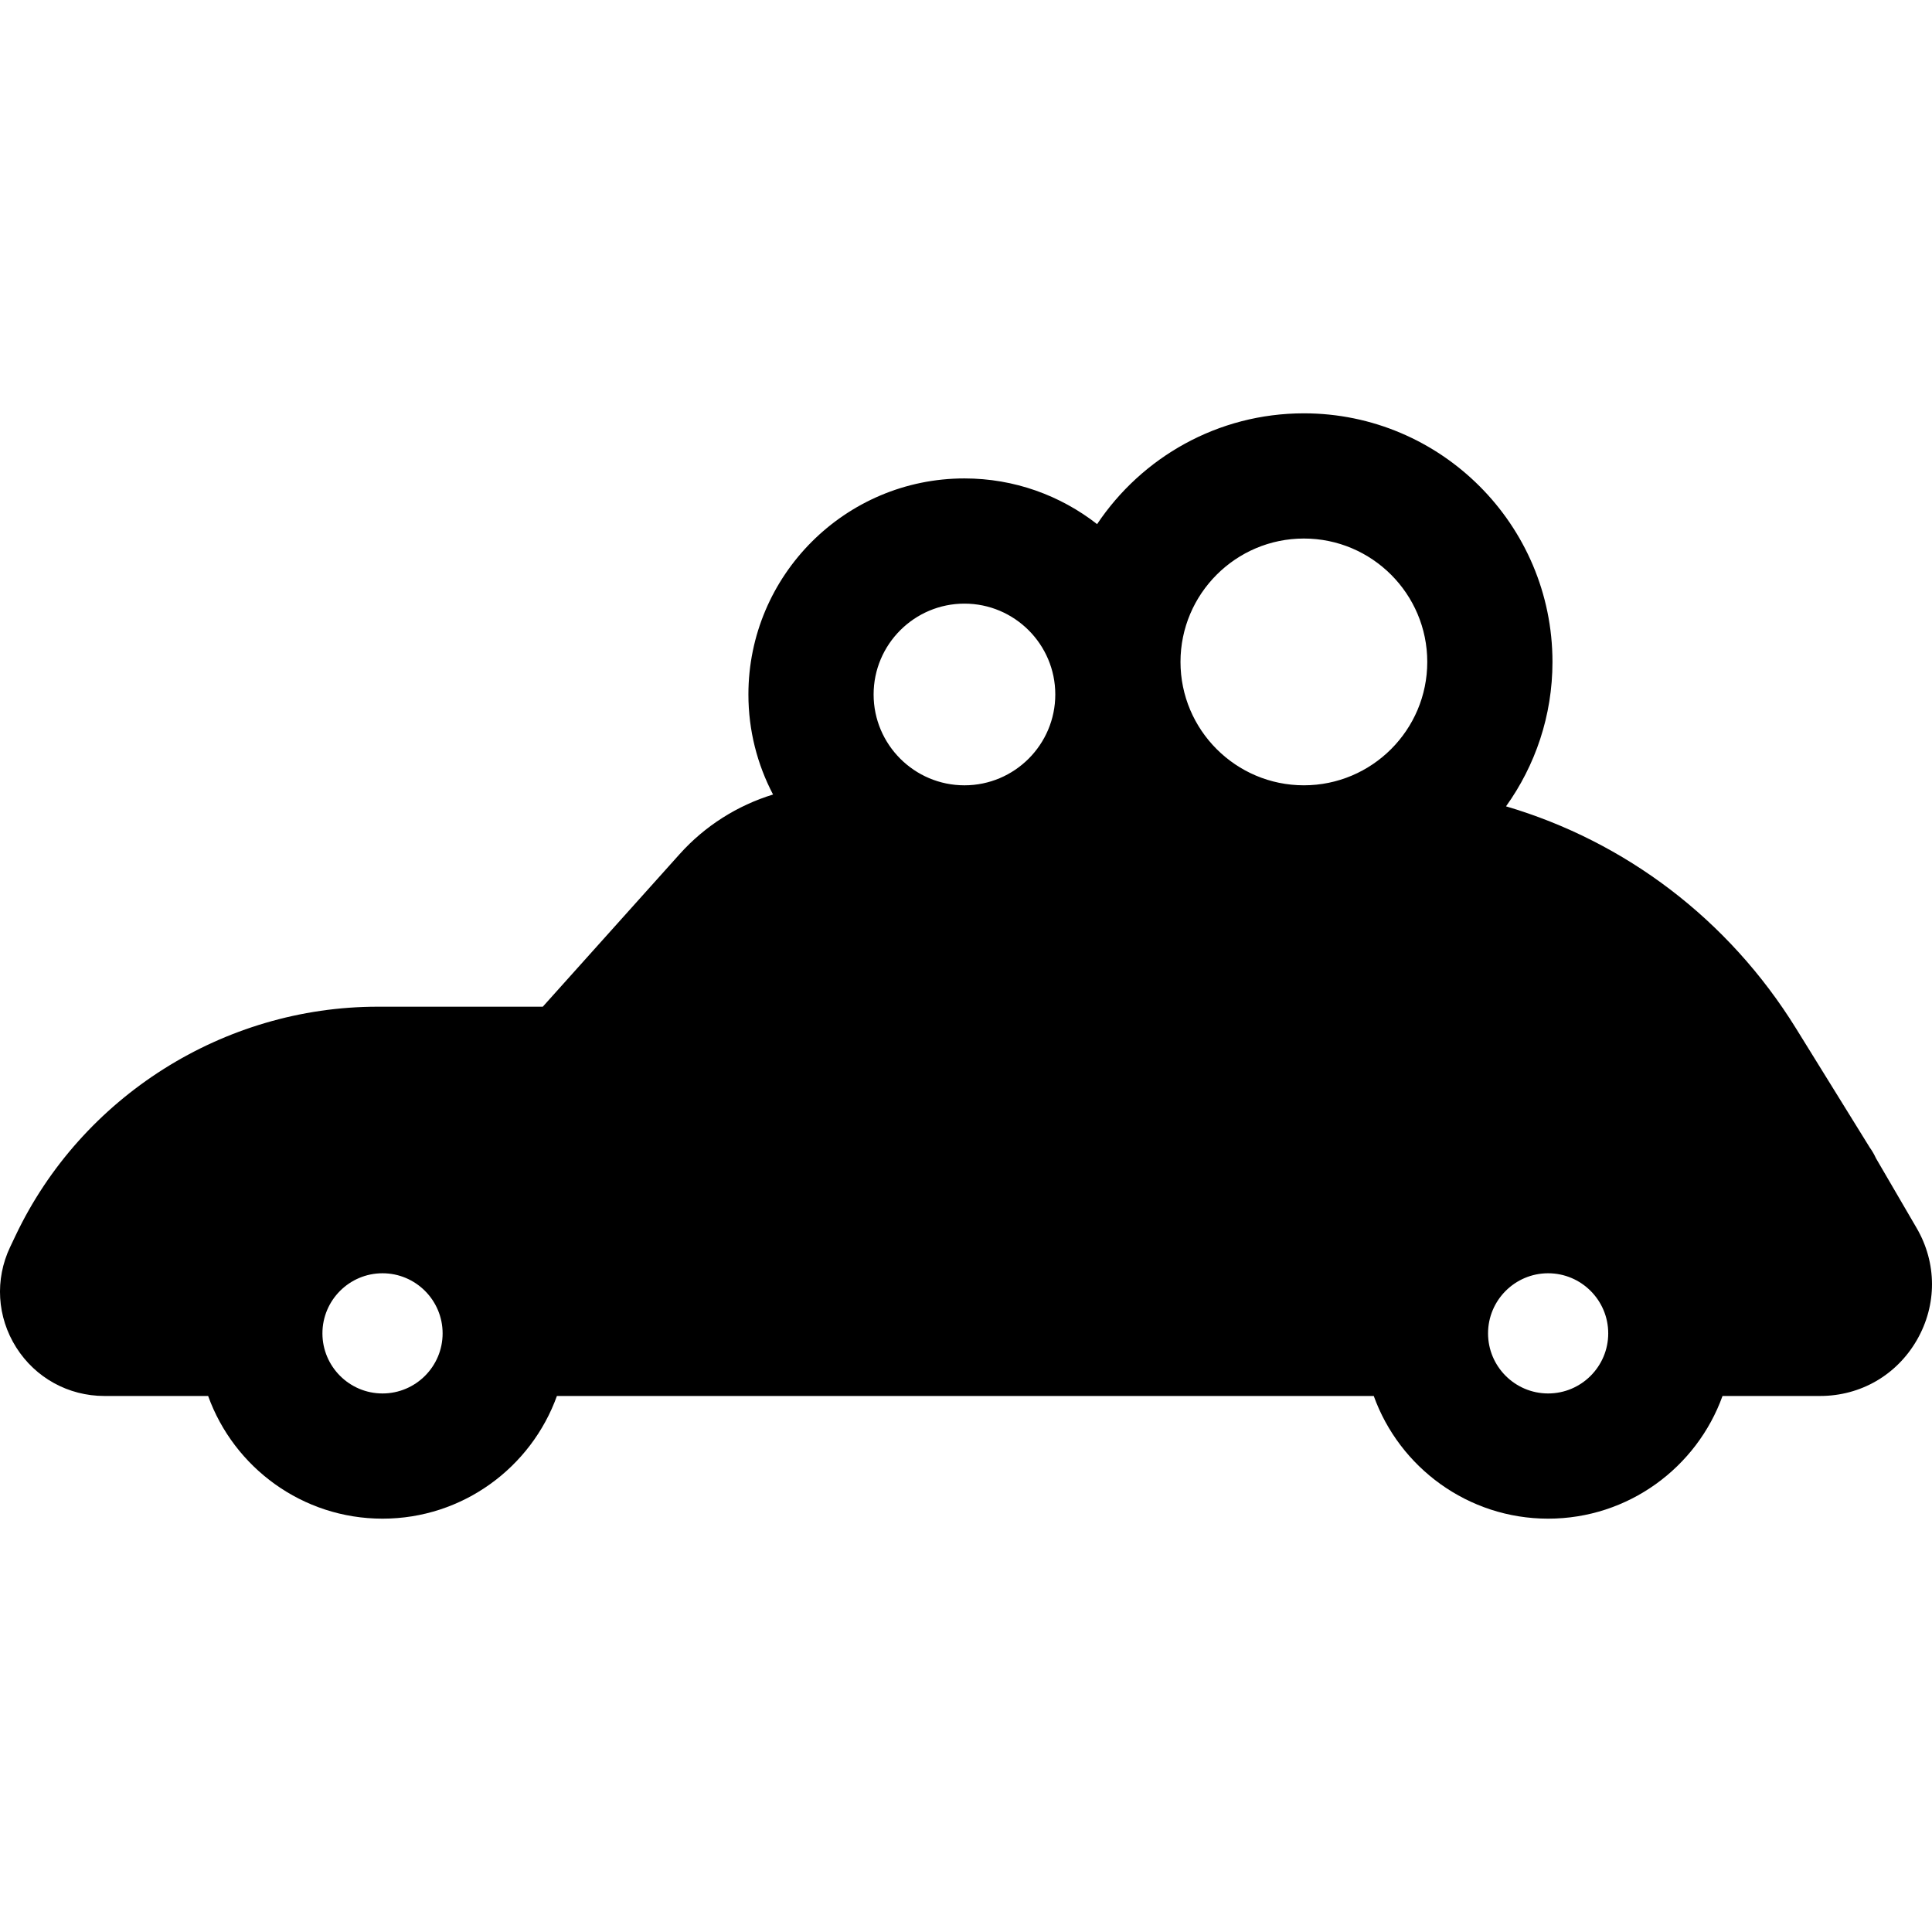
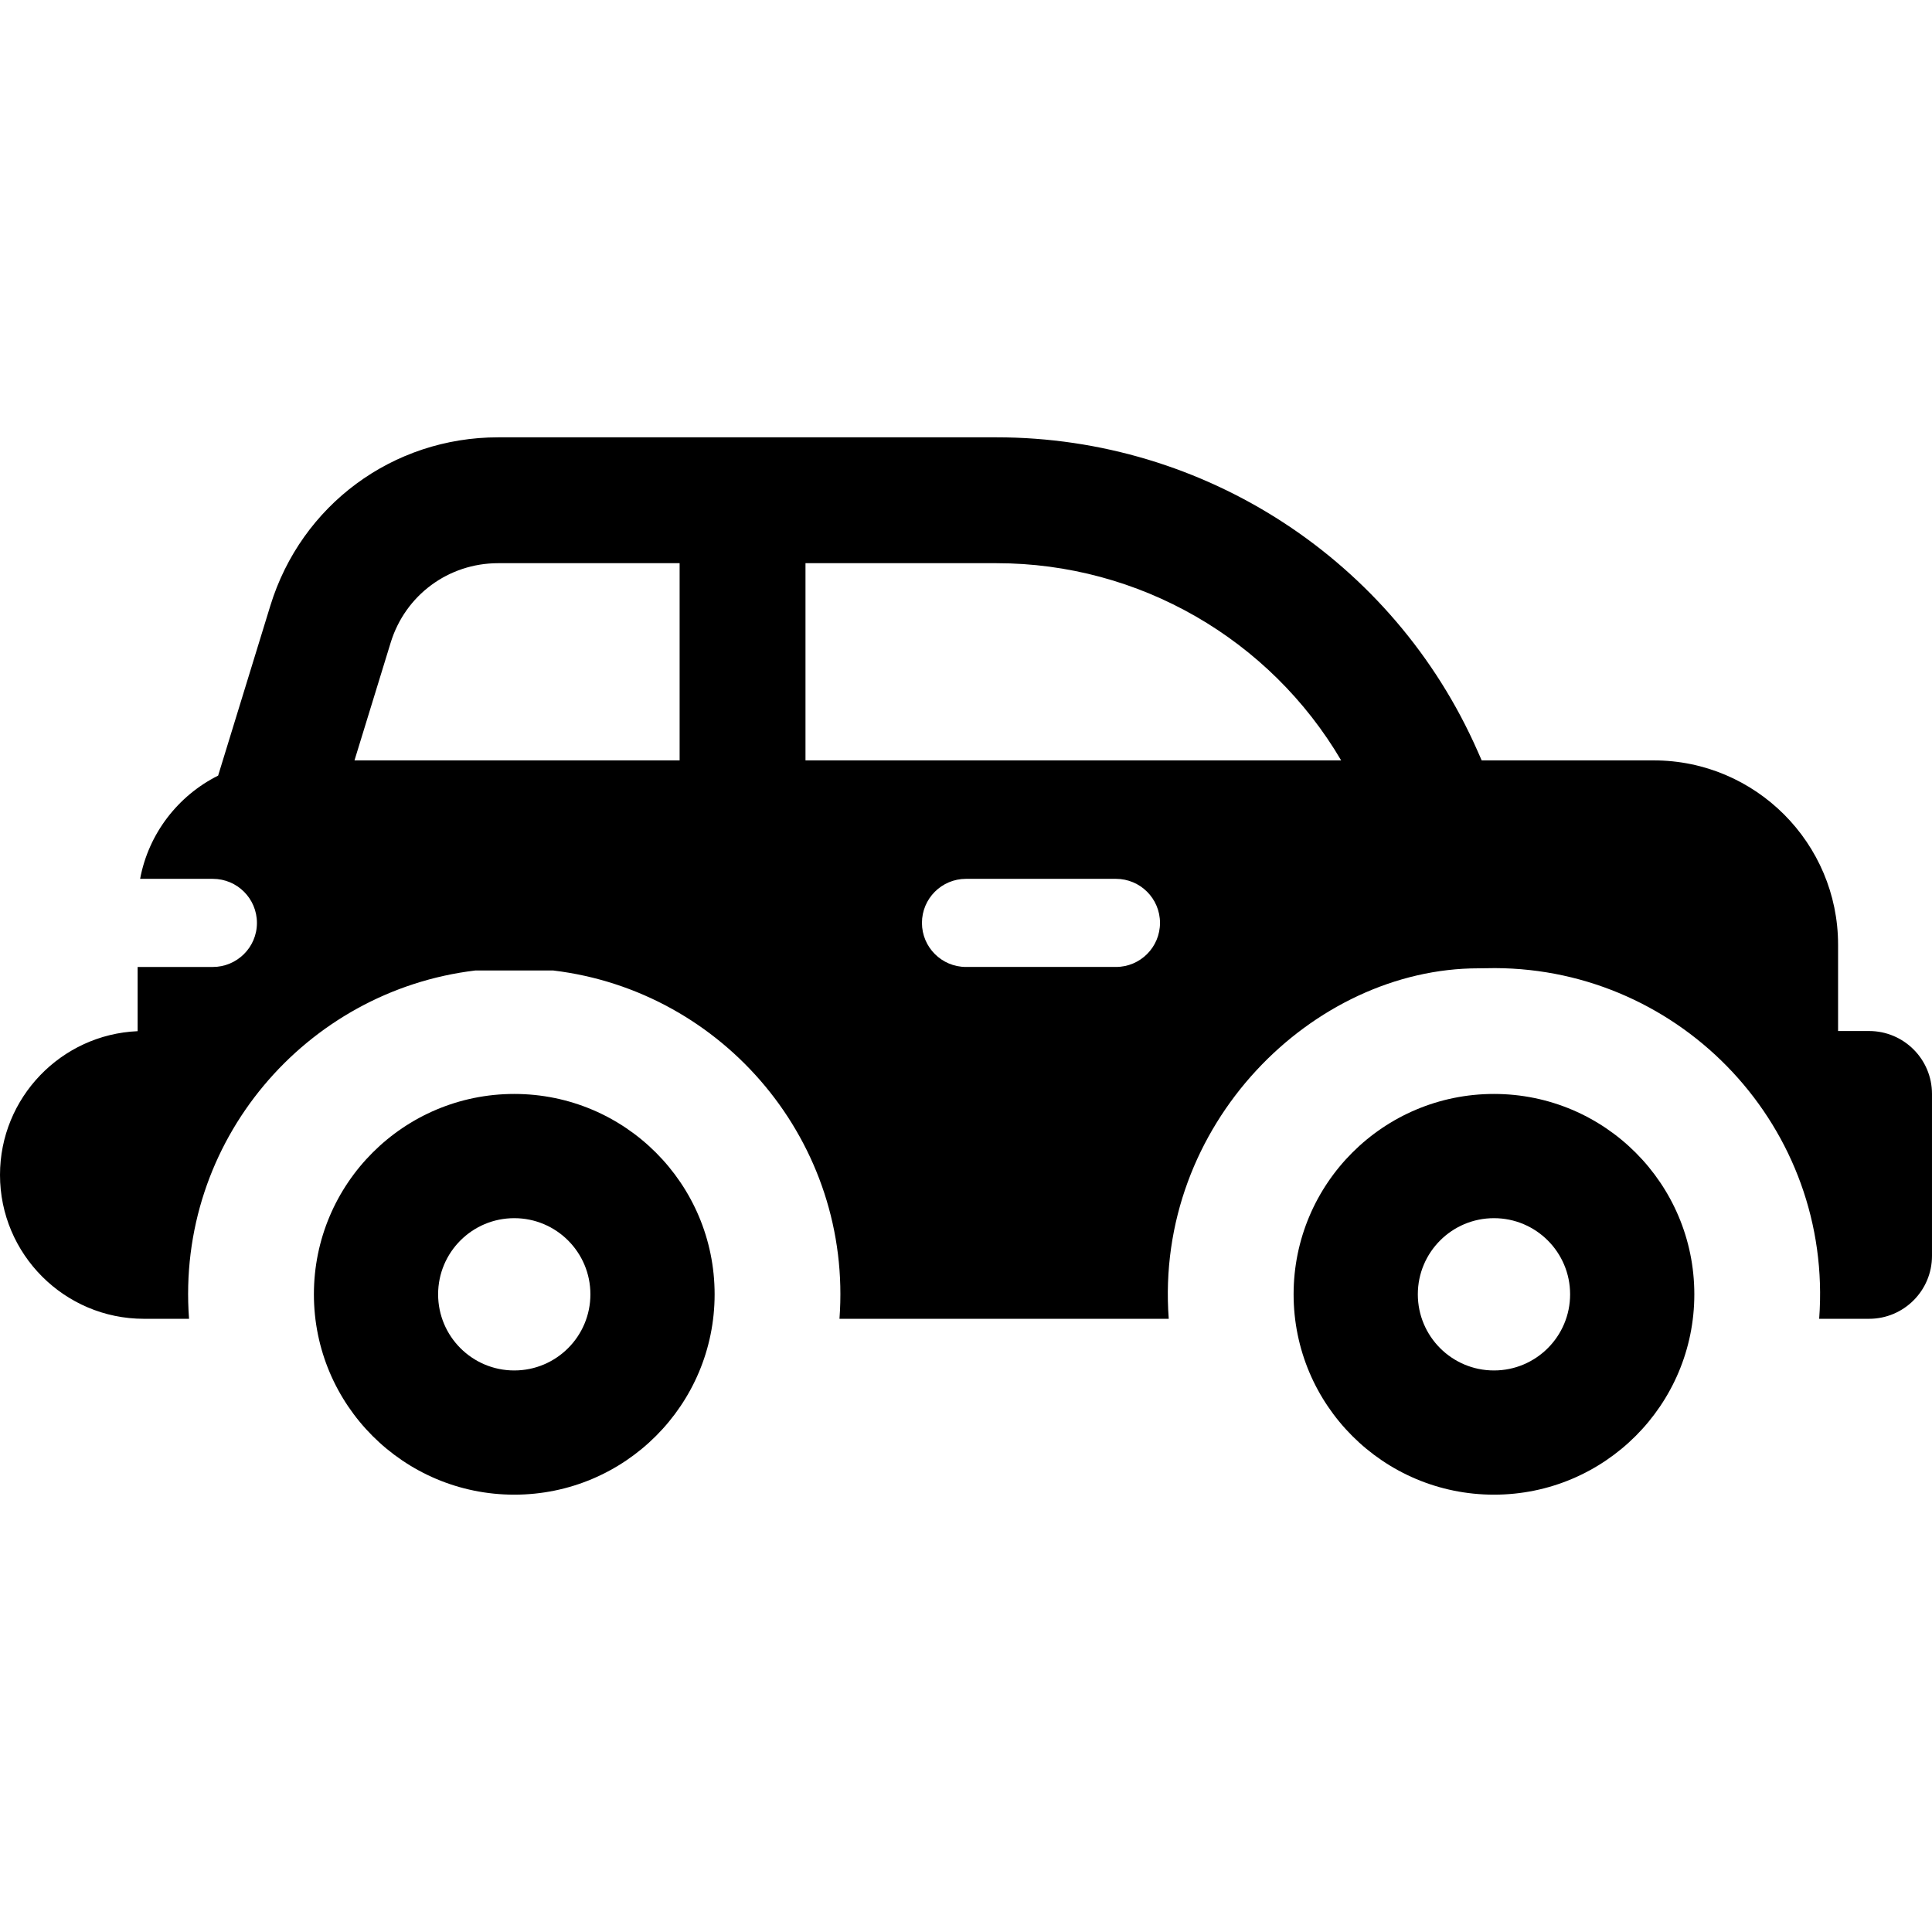
- <svg xmlns="http://www.w3.org/2000/svg" version="1.1" id="Capa_1" x="0px" y="0px" viewBox="0 0 231.46 231.46" style="enable-background:new 0 0 231.46 231.46;" xml:space="preserve">
-   <path d="M229.617,147.119l-4.872-8.359c-0.206-0.455-0.456-0.887-0.745-1.288l-8.823-14.252c-8.109-13.1-20.476-22.409-34.75-26.618  c3.497-4.881,5.564-10.853,5.564-17.302c0-16.422-13.36-29.782-29.782-29.782c-10.32,0-19.427,5.278-24.773,13.274  c-4.39-3.426-9.904-5.475-15.892-5.475c-14.271,0-25.882,11.611-25.882,25.883c0,4.323,1.071,8.398,2.952,11.984  c-4.269,1.312-8.156,3.757-11.192,7.143l-16.394,18.279H45.249c-18.446,0-35.479,10.768-43.389,27.43l-0.645,1.357  c-1.848,3.893-1.576,8.391,0.727,12.033s6.25,5.816,10.559,5.816h12.434c3.083,8.561,11.283,14.699,20.892,14.699  c9.61,0,17.811-6.138,20.893-14.699h97.86c3.083,8.561,11.283,14.699,20.892,14.699s17.81-6.138,20.892-14.699h11.69  c4.85,0,9.188-2.511,11.604-6.716C232.075,156.321,232.059,151.309,229.617,147.119z M45.827,166.941  c-3.97,0-7.199-3.229-7.199-7.199s3.229-7.2,7.199-7.2s7.2,3.23,7.2,7.2S49.797,166.941,45.827,166.941z M115.544,94.083  c-6,0-10.882-4.882-10.882-10.883s4.882-10.883,10.882-10.883c6.001,0,10.883,4.882,10.883,10.883S121.545,94.083,115.544,94.083z   M141.427,79.3c0-8.151,6.631-14.782,14.782-14.782s14.782,6.631,14.782,14.782s-6.631,14.782-14.782,14.782  S141.427,87.451,141.427,79.3z M185.472,166.941c-3.97,0-7.199-3.229-7.199-7.199s3.229-7.2,7.199-7.2s7.199,3.23,7.199,7.2  S189.442,166.941,185.472,166.941z" />
+ <svg xmlns="http://www.w3.org/2000/svg" version="1.1" id="Layer_1" x="0px" y="0px" viewBox="0 0 511.998 511.998" style="enable-background:new 0 0 511.998 511.998;" xml:space="preserve">
+   <g>
+     <g>
+       <path d="M495.322,273.23h-8.214v-22.881c0-26.929-21.908-48.838-48.838-48.838h-45.609l-1.096-2.487    c-22.25-50.499-72.284-83.129-127.466-83.129H132.02c-27.912,0-52.173,17.927-60.373,44.607l-13.841,45.043    c-10.609,5.298-18.436,15.354-20.674,27.358c6.888,0,12.436,0,19.282,0c6.448,0,11.675,5.227,11.675,11.675    c0,6.56-5.367,11.675-11.675,11.675H36.472v17.019C16.213,274.145,0,290.892,0,311.361c0,21.027,17.106,38.133,38.132,38.133    h11.966c-3.515-47.129,31.049-86.927,75.828-92.301h20.714c45.217,5.426,79.307,45.674,75.828,92.301h87.259    c-3.845-51.52,38.249-92.88,82.06-92.88c1.554,0,4.367-0.057,4.367-0.057c49.665,0.138,89.71,42.424,85.944,92.937h13.22    c9.211,0,16.678-7.467,16.678-16.678v-42.908C512,280.696,504.534,273.23,495.322,273.23z M180.106,201.51H93.943l9.59-31.21    c3.868-12.59,15.317-21.05,28.488-21.05h48.085V201.51z M295.736,256.251H256c-6.448,0-11.675-5.227-11.675-11.675    c0-6.448,5.227-11.675,11.675-11.675h39.736c6.448,0,11.675,5.227,11.675,11.675C307.411,251.024,302.184,256.251,295.736,256.251    z M213.462,201.511v-52.26H264.1c37.825,0,72.461,20.164,91.321,52.26H213.462z" />
+     </g>
+   </g>
+   <g>
+     <g>
+       <path d="M136.284,289.906c-29.326,0-53.098,23.773-53.098,53.098c0,29.326,23.773,53.098,53.098,53.098    c29.326,0,53.098-23.773,53.098-53.098C189.382,313.679,165.61,289.906,136.284,289.906z M136.284,363.184    c-11.144,0-20.179-9.034-20.179-20.178s9.034-20.179,20.179-20.179c11.144,0,20.178,9.034,20.178,20.179    C156.463,354.149,147.428,363.184,136.284,363.184z" />
+     </g>
+   </g>
+   <g>
+     <g>
+       <path d="M395.915,289.906c-29.326,0-53.098,23.773-53.098,53.098c0,29.326,23.773,53.098,53.098,53.098    s53.098-23.773,53.098-53.098C449.014,313.679,425.241,289.906,395.915,289.906z M395.915,363.184    c-11.144,0-20.178-9.034-20.178-20.178s9.034-20.179,20.178-20.179s20.179,9.034,20.179,20.179    C416.095,354.149,407.06,363.184,395.915,363.184z" />
+     </g>
+   </g>
  <g>
</g>
  <g>
</g>
  <g>
</g>
  <g>
</g>
  <g>
</g>
  <g>
</g>
  <g>
</g>
  <g>
</g>
  <g>
</g>
  <g>
</g>
  <g>
</g>
  <g>
</g>
  <g>
</g>
  <g>
</g>
  <g>
</g>
</svg>
